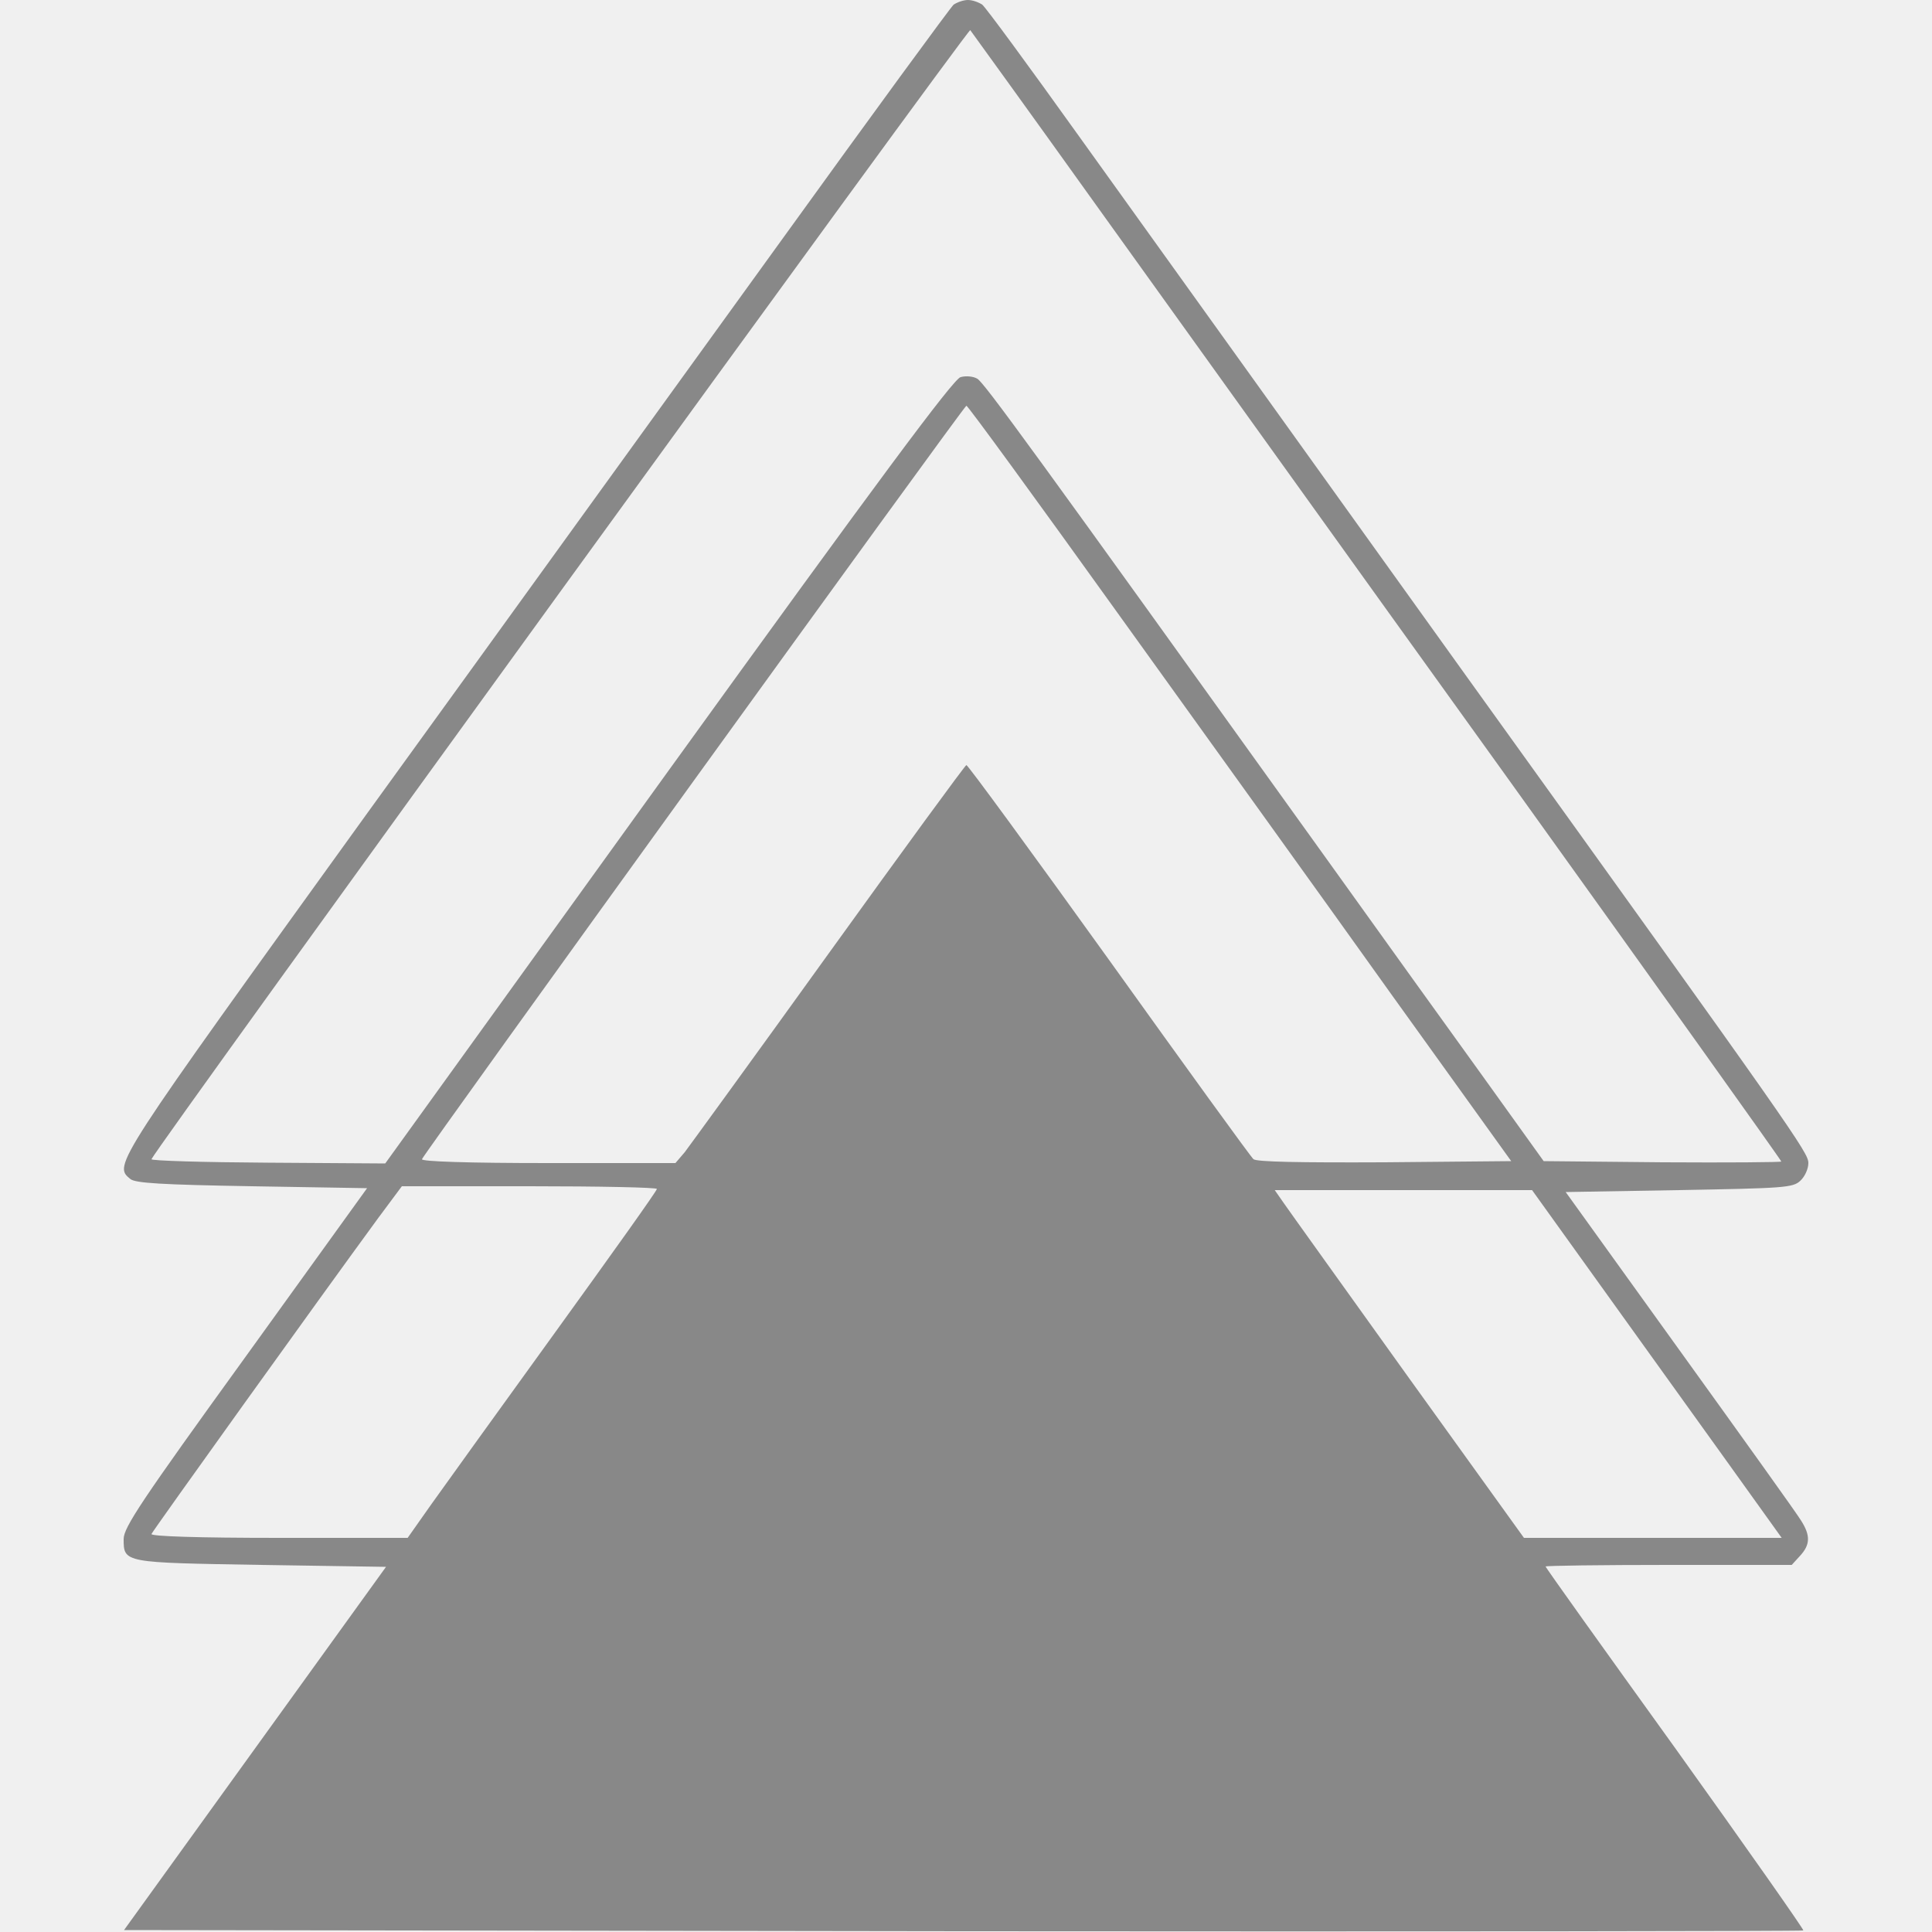
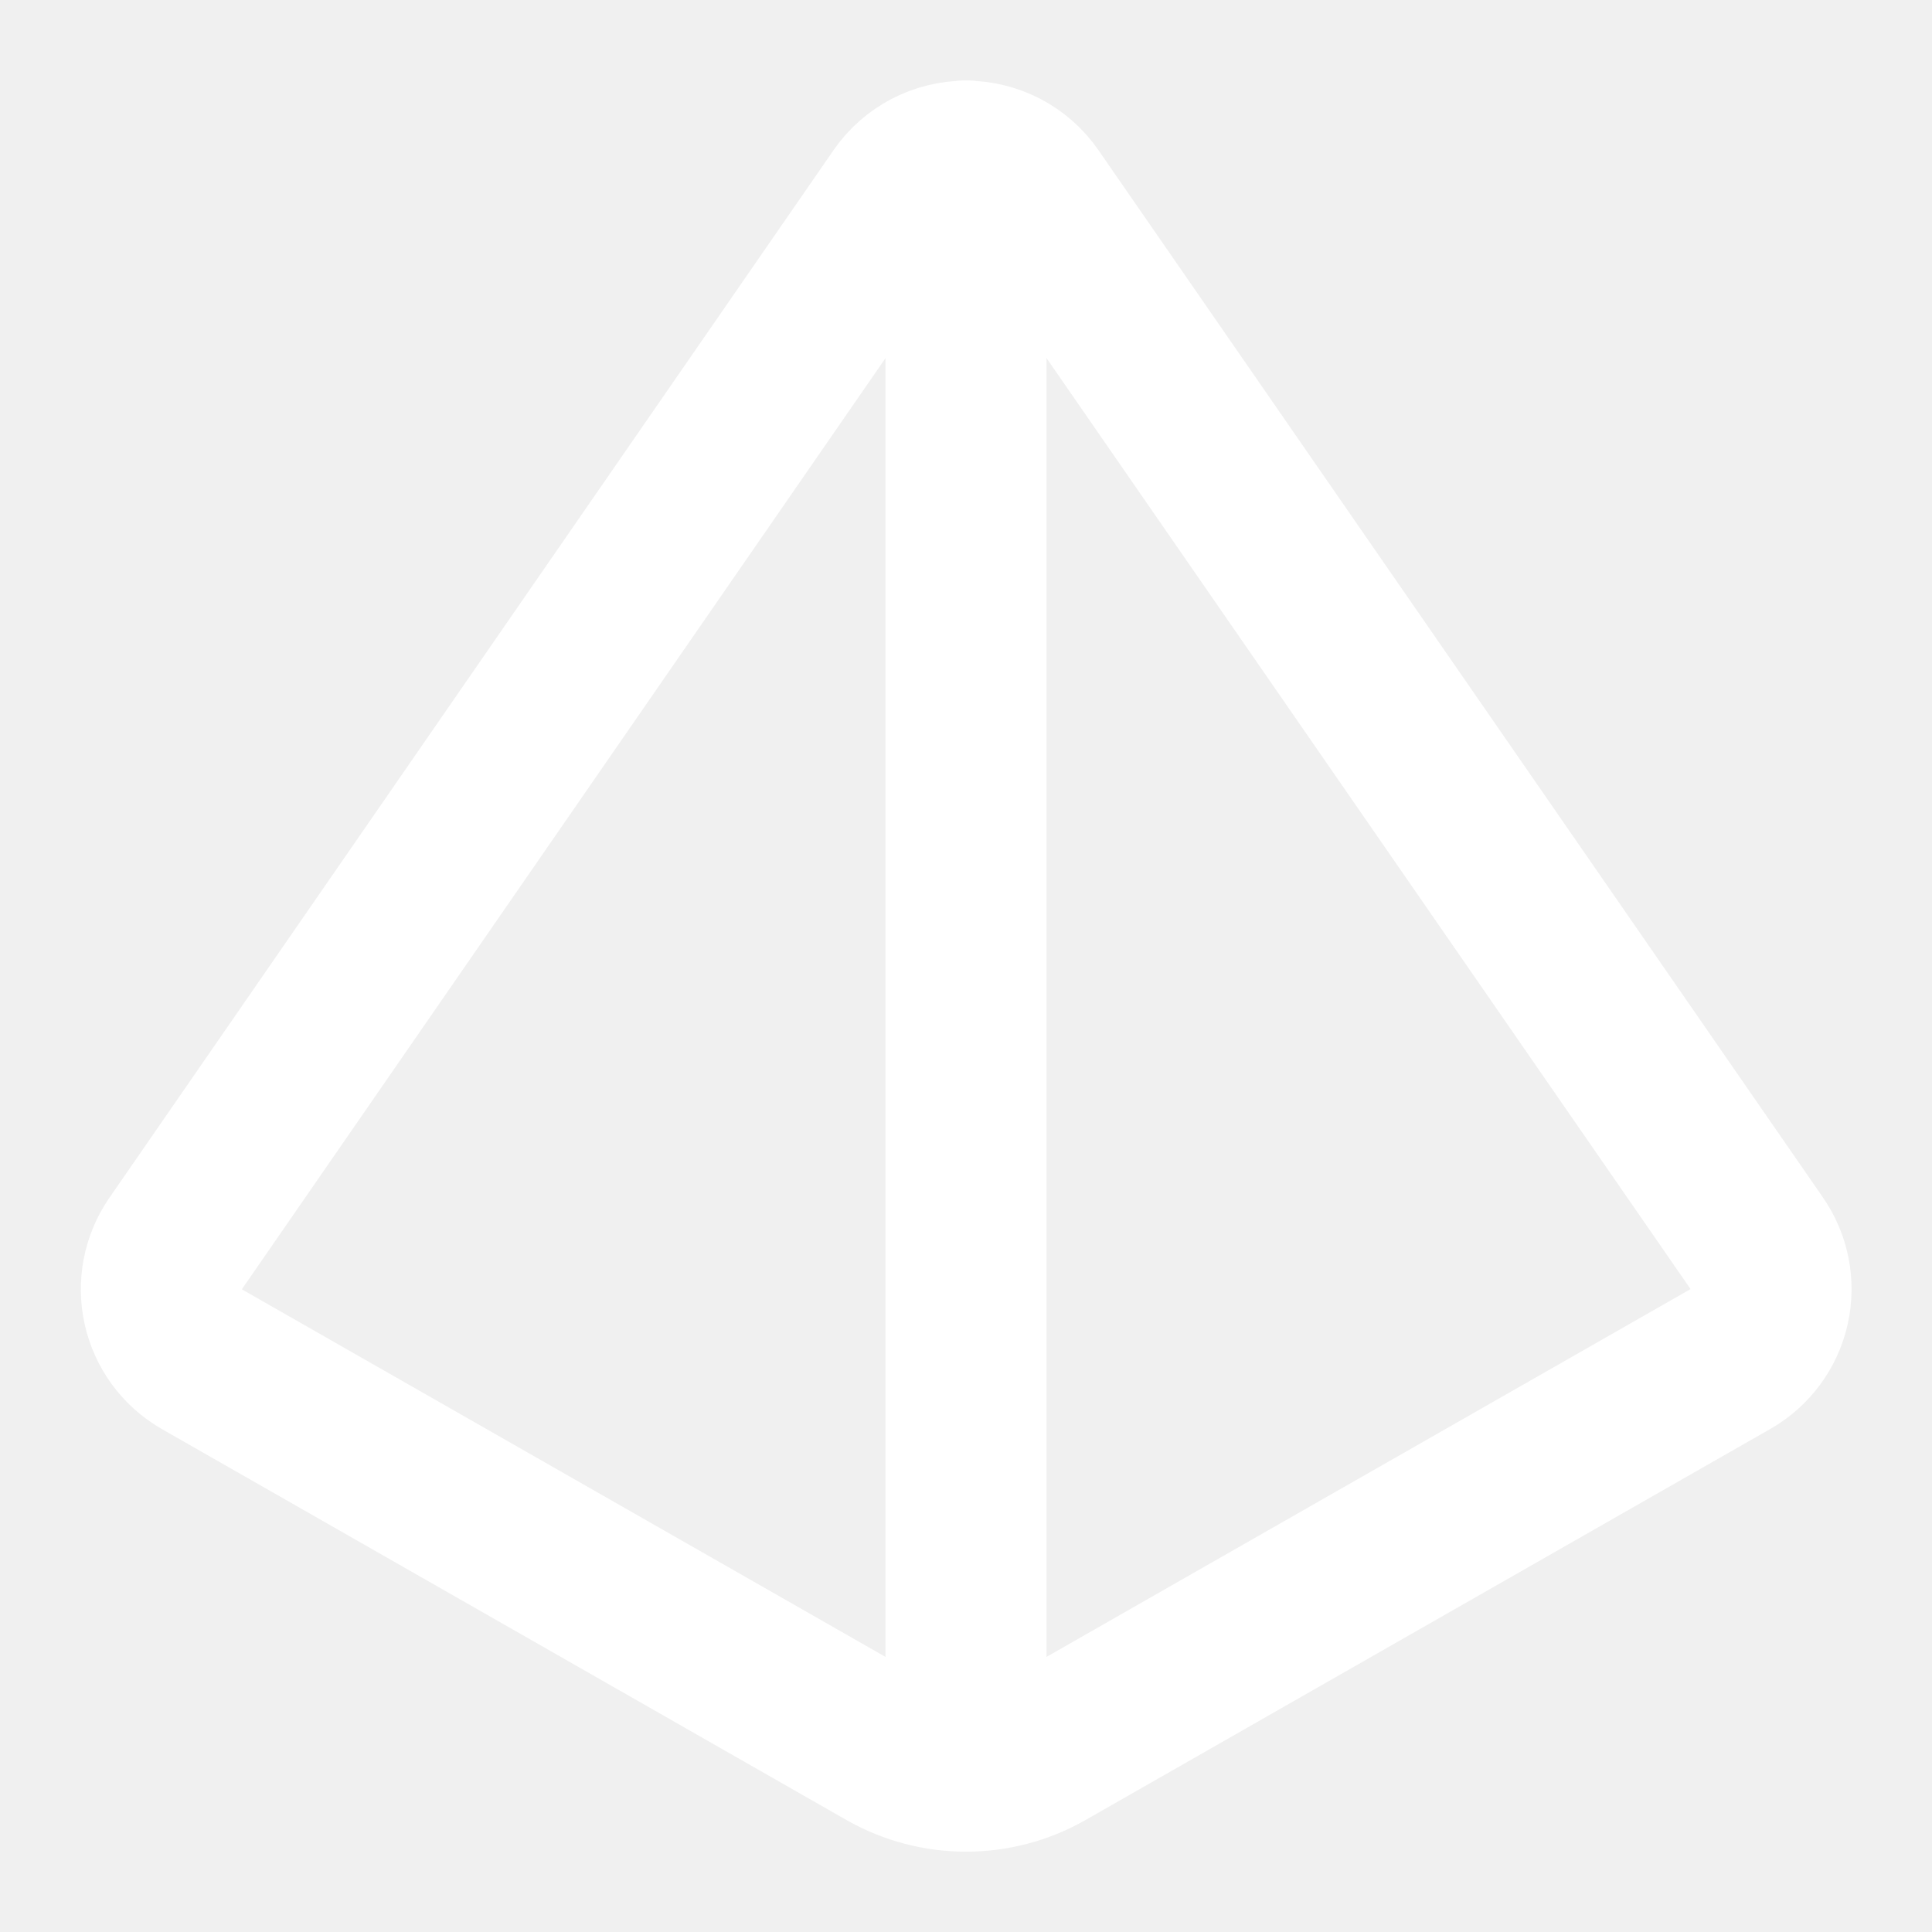
- <svg xmlns="http://www.w3.org/2000/svg" version="1.0" width="500pt" height="500pt" viewBox="0 0 500 500" preserveAspectRatio="xMidYMid meet">
-   <g transform="translate(0,500) scale(0.1,-0.1)" fill="#888" stroke="none">
-     <path d="M2468 4988 c-8 -7 -210 -283 -448 -613 -239 -330 -718 -994 -1067 -1476 -660 -915 -660 -914 -616 -950 12 -11 82 -15 315 -19 l298 -5 -315 -437 c-269 -372 -315 -441 -315 -471 0 -62 0 -61 356 -67 l323 -5 -339 -470 -339 -470 2171 -3 c1194 -1 2173 0 2175 2 2 2 -147 214 -331 471 -185 257 -336 468 -336 471 0 2 143 4 318 4 l319 0 21 23 c27 29 28 53 3 92 -10 17 -152 215 -314 440 l-295 410 293 5 c270 5 295 6 314 24 12 11 21 31 21 46 0 27 -28 68 -885 1260 -483 673 -791 1103 -1008 1405 -126 176 -236 326 -245 333 -9 6 -25 12 -37 12 -12 0 -28 -6 -37 -12z m379 -533 c182 -253 652 -909 1047 -1458 394 -549 716 -1000 716 -1003 0 -2 -138 -3 -307 -2 l-308 3 -155 216 c-85 118 -268 372 -406 565 -768 1070 -888 1235 -905 1244 -10 6 -29 8 -43 4 -18 -4 -212 -265 -757 -1020 l-732 -1015 -304 2 c-167 1 -303 5 -301 9 10 27 2114 2928 2119 2922 3 -4 155 -214 336 -467z m53 -1052 c217 -302 533 -741 702 -978 l309 -430 -327 -3 c-222 -1 -331 1 -340 8 -7 6 -175 238 -374 516 -199 277 -365 504 -369 504 -3 0 -163 -219 -356 -487 -192 -267 -361 -499 -373 -515 l-24 -28 -330 0 c-206 0 -328 4 -326 10 6 16 1403 1950 1409 1950 4 0 183 -246 399 -547z m-1200 -1480 c0 -5 -118 -170 -261 -368 -143 -198 -288 -399 -322 -447 l-62 -88 -333 0 c-209 0 -332 4 -330 10 3 8 436 612 587 818 l61 82 330 0 c181 0 330 -3 330 -7z m2550 -400 c157 -218 302 -421 323 -450 l38 -53 -333 0 -334 0 -300 417 c-164 229 -309 431 -322 450 l-23 33 333 0 333 0 285 -397z" />
-   </g>
+ <svg xmlns="http://www.w3.org/2000/svg" width="32" height="32" viewBox="0 0 24 24" fill="none" stroke="#fff" stroke-width="2" stroke-linecap="round" stroke-linejoin="round" class="lucide lucide-pyramid">
+   <path d="M2.5 16.88a1 1 0 0 1-.32-1.43l9-13.02a1 1 0 0 1 1.64 0l9 13.01a1 1 0 0 1-.32 1.44l-8.51 4.86a2 2 0 0 1-1.98 0Z" />
+   <path d="M12 2v20" />
</svg>
